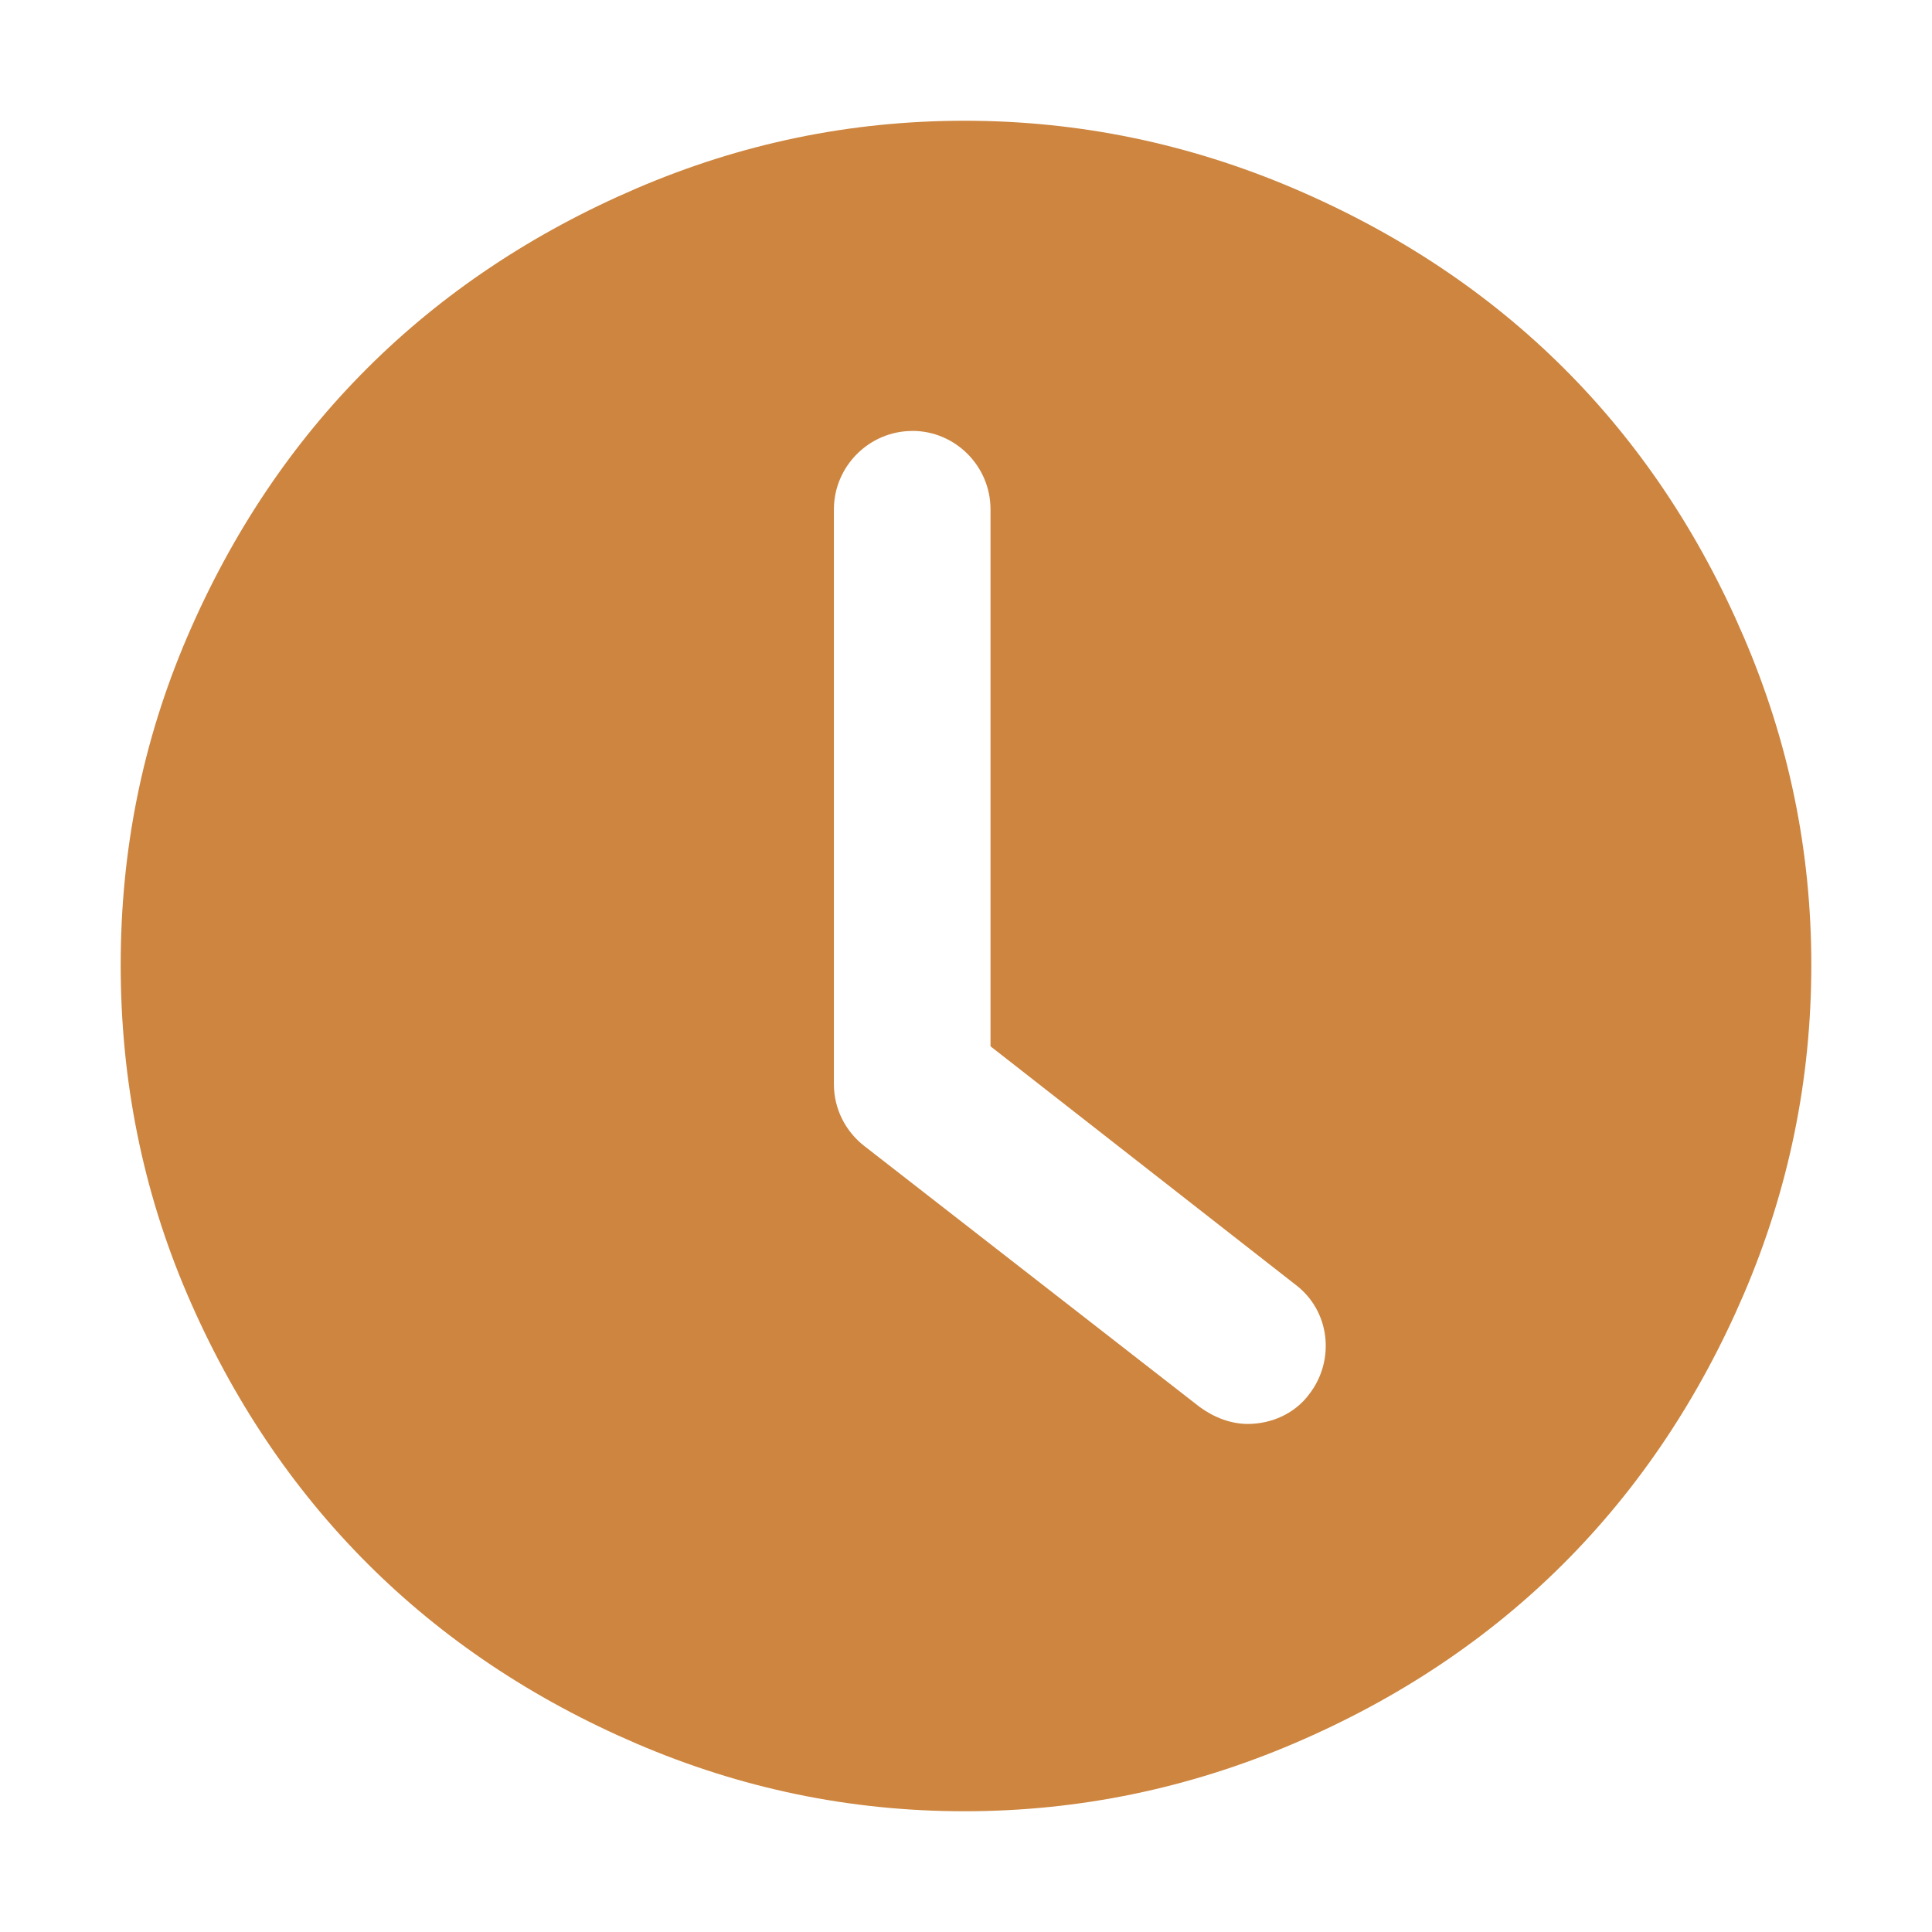
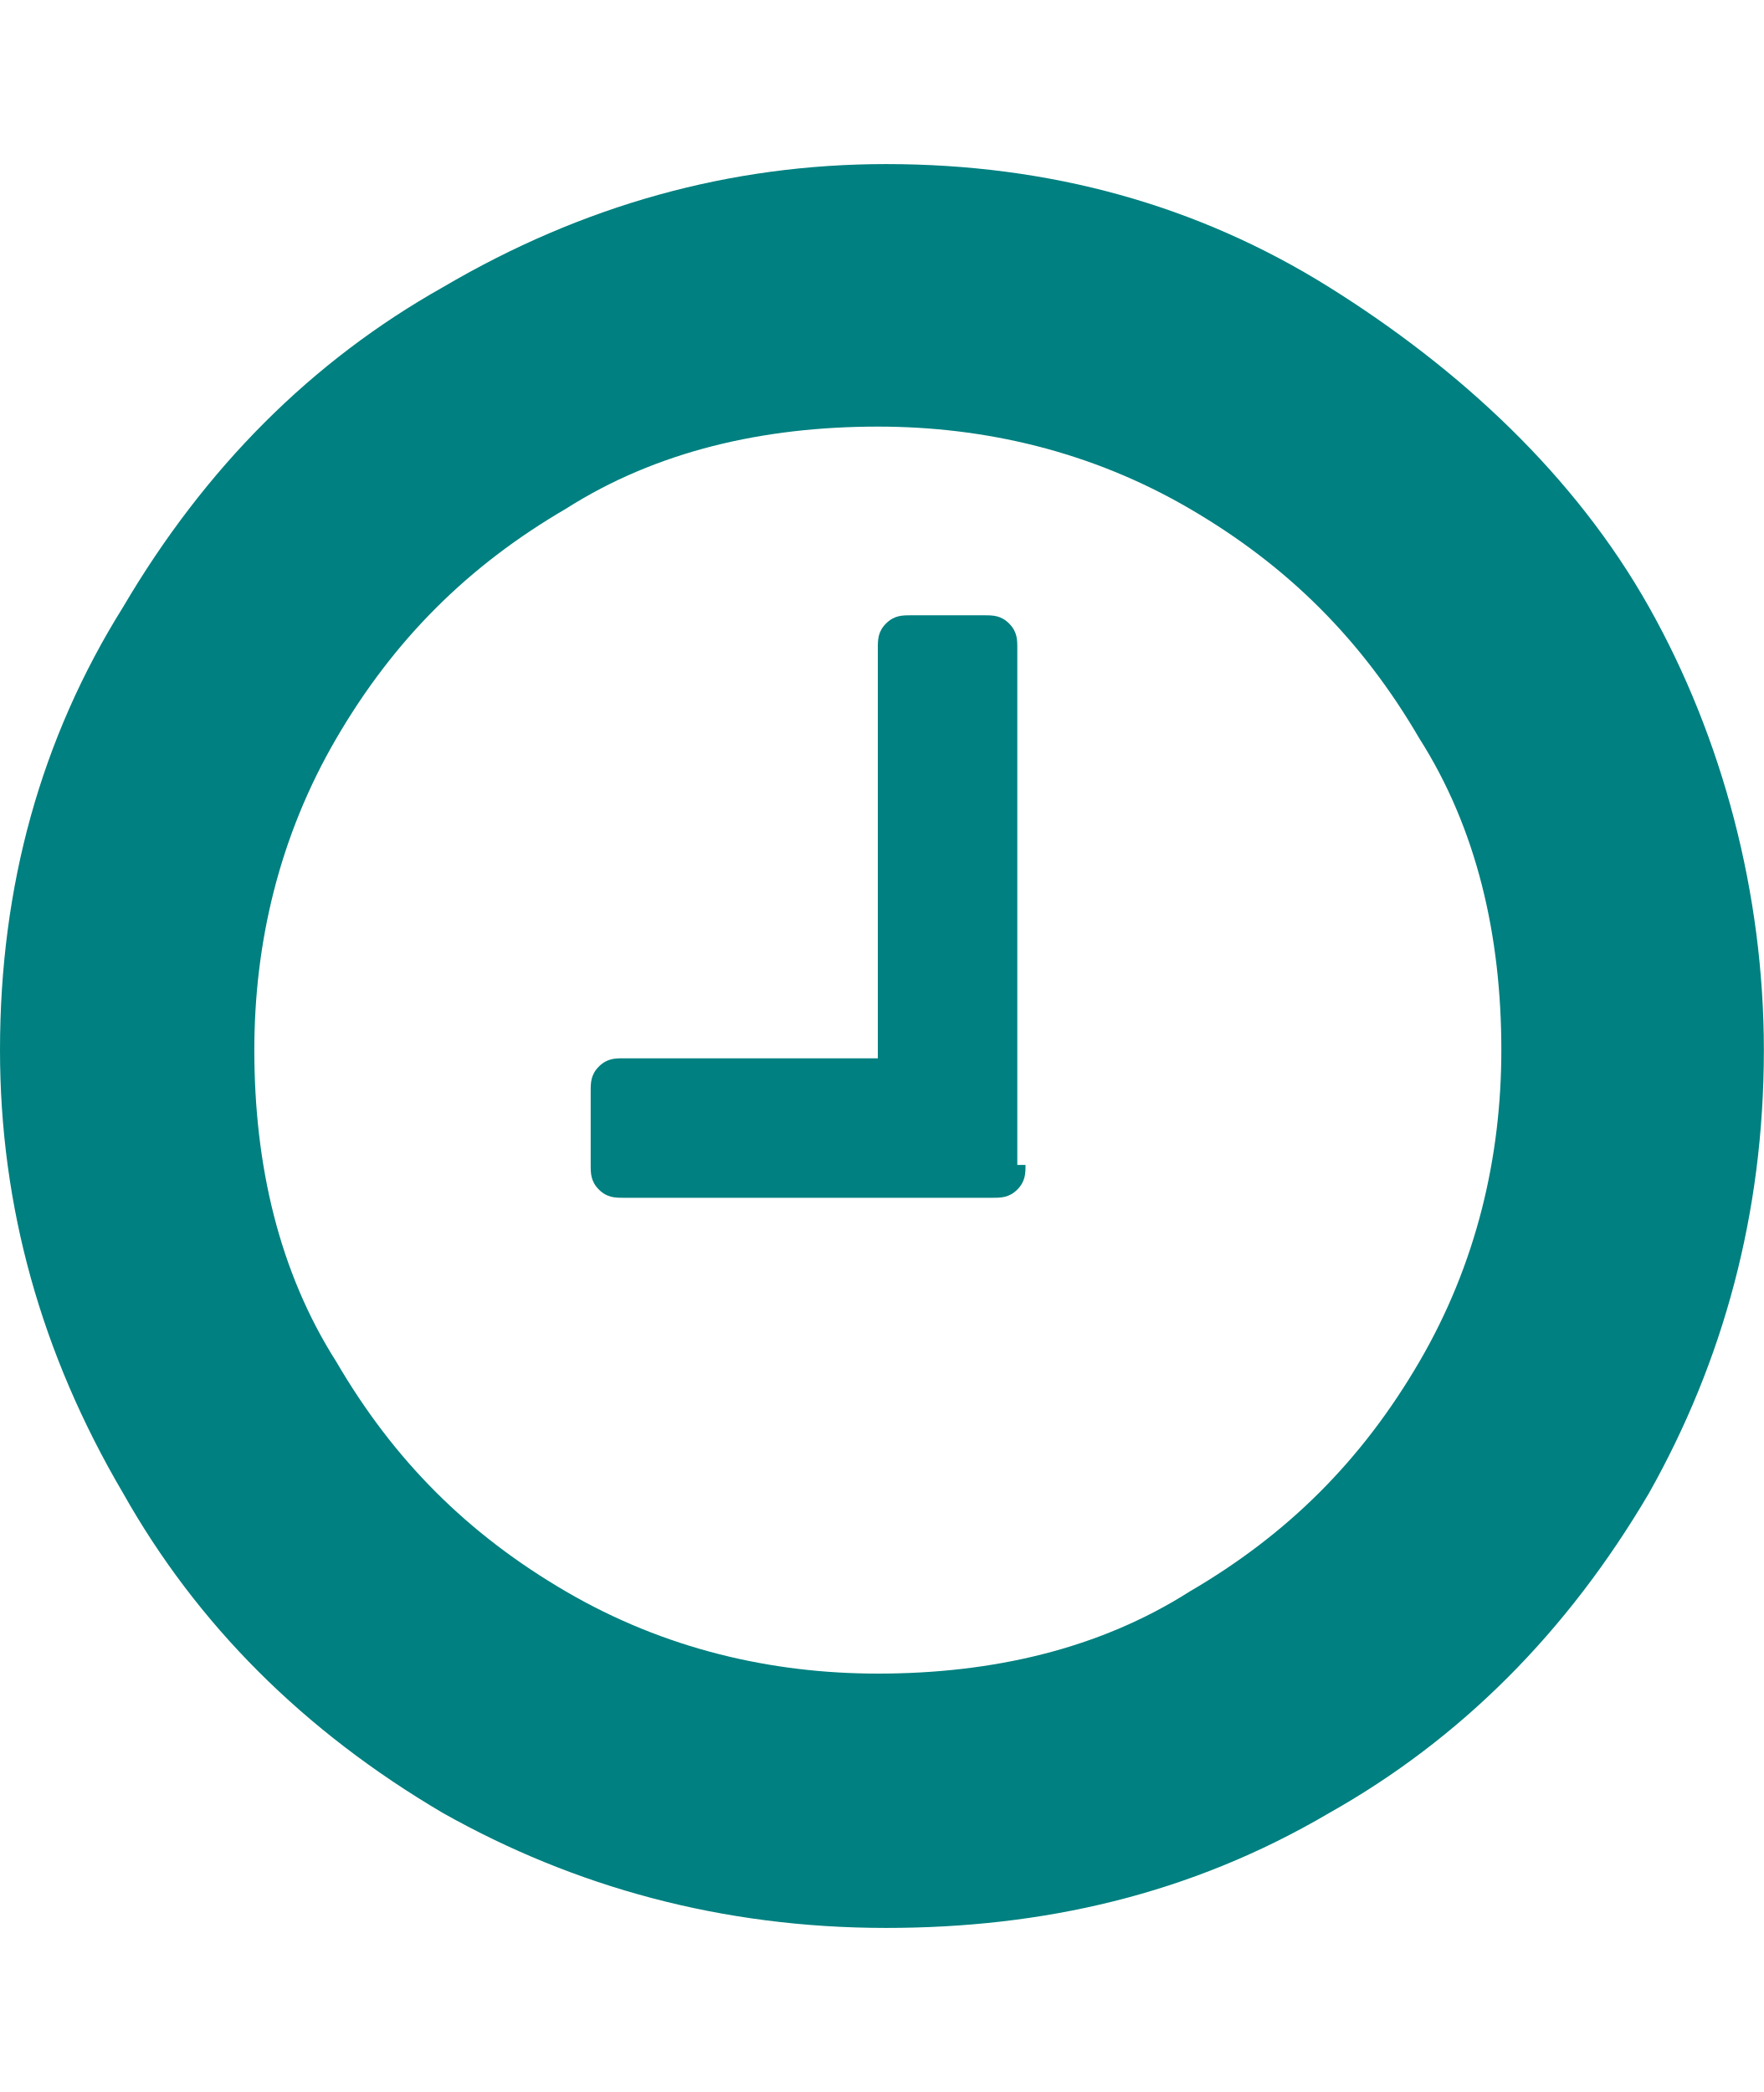
- <svg xmlns="http://www.w3.org/2000/svg" height="32" viewBox="0 0 32 32" width="32">
-   <path d="m15.976 2c-1.898 0-3.702.377-5.435 1.121-3.441 1.477-5.962 3.982-7.441 7.431-.741 1.728-1.101 3.532-1.101 5.431 0 1.899.36 3.724 1.101 5.452 1.479 3.449 4 5.967 7.441 7.444 1.733.744 3.536 1.121 5.435 1.121 1.898 0 3.717-.381 5.452-1.121 3.47-1.481 5.978-4.001 7.455-7.444.743-1.734 1.118-3.552 1.118-5.452 0-1.899-.374-3.697-1.118-5.431-1.476-3.443-3.984-5.95-7.455-7.431-1.734-.74-3.553-1.121-5.452-1.121zm-.865 5.137c.714 0 1.295.585 1.295 1.299v8.894l5.042 3.941c.584.433.672 1.256.239 1.818-.238.325-.629.496-1.019.496-.281 0-.558-.107-.796-.28l-5.561-4.327c-.303-.238-.499-.607-.499-1.019v-9.522c0-.714.585-1.299 1.299-1.299z" fill="#cd853f" />
+ <svg xmlns="http://www.w3.org/2000/svg" viewBox="0 0 21.5 25.5" width="21.5" height="25.5">
+   <path d="M14.5 6.2c-1.2-.7-2.5-1-3.8-1-1.4 0-2.7.3-3.8 1-1.2.7-2.1 1.6-2.8 2.8-.7 1.2-1 2.5-1 3.8 0 1.4.3 2.7 1 3.8.7 1.2 1.6 2.1 2.8 2.8 1.2.7 2.5 1 3.8 1 1.4 0 2.7-.3 3.8-1 1.2-.7 2.1-1.6 2.8-2.8.7-1.2 1-2.5 1-3.8 0-1.4-.3-2.7-1-3.8-.7-1.2-1.6-2.1-2.8-2.8zm-2 8c0 .1 0 .2-.1.3-.1.1-.2.1-.3.1H7.6c-.1 0-.2 0-.3-.1-.1-.1-.1-.2-.1-.3v-.9c0-.1 0-.2.1-.3.1-.1.2-.1.3-.1h3.1v-5c0-.1 0-.2.1-.3.1-.1.2-.1.3-.1h.9c.1 0 .2 0 .3.1.1.1.1.2.1.3v6.3zm7.6 4c-1 1.7-2.3 3-3.9 3.9-1.7 1-3.5 1.4-5.4 1.4-2 0-3.8-.5-5.4-1.4-1.7-1-3-2.3-3.9-3.9-1-1.7-1.5-3.5-1.5-5.4 0-2 .5-3.8 1.5-5.4 1-1.7 2.3-3 3.9-3.9C7.1 2.5 8.9 2 10.8 2c2 0 3.8.5 5.4 1.5 1.6 1 3 2.3 3.9 3.9.9 1.6 1.4 3.5 1.4 5.4 0 2-.5 3.8-1.4 5.4z" fill="teal" />
</svg>
